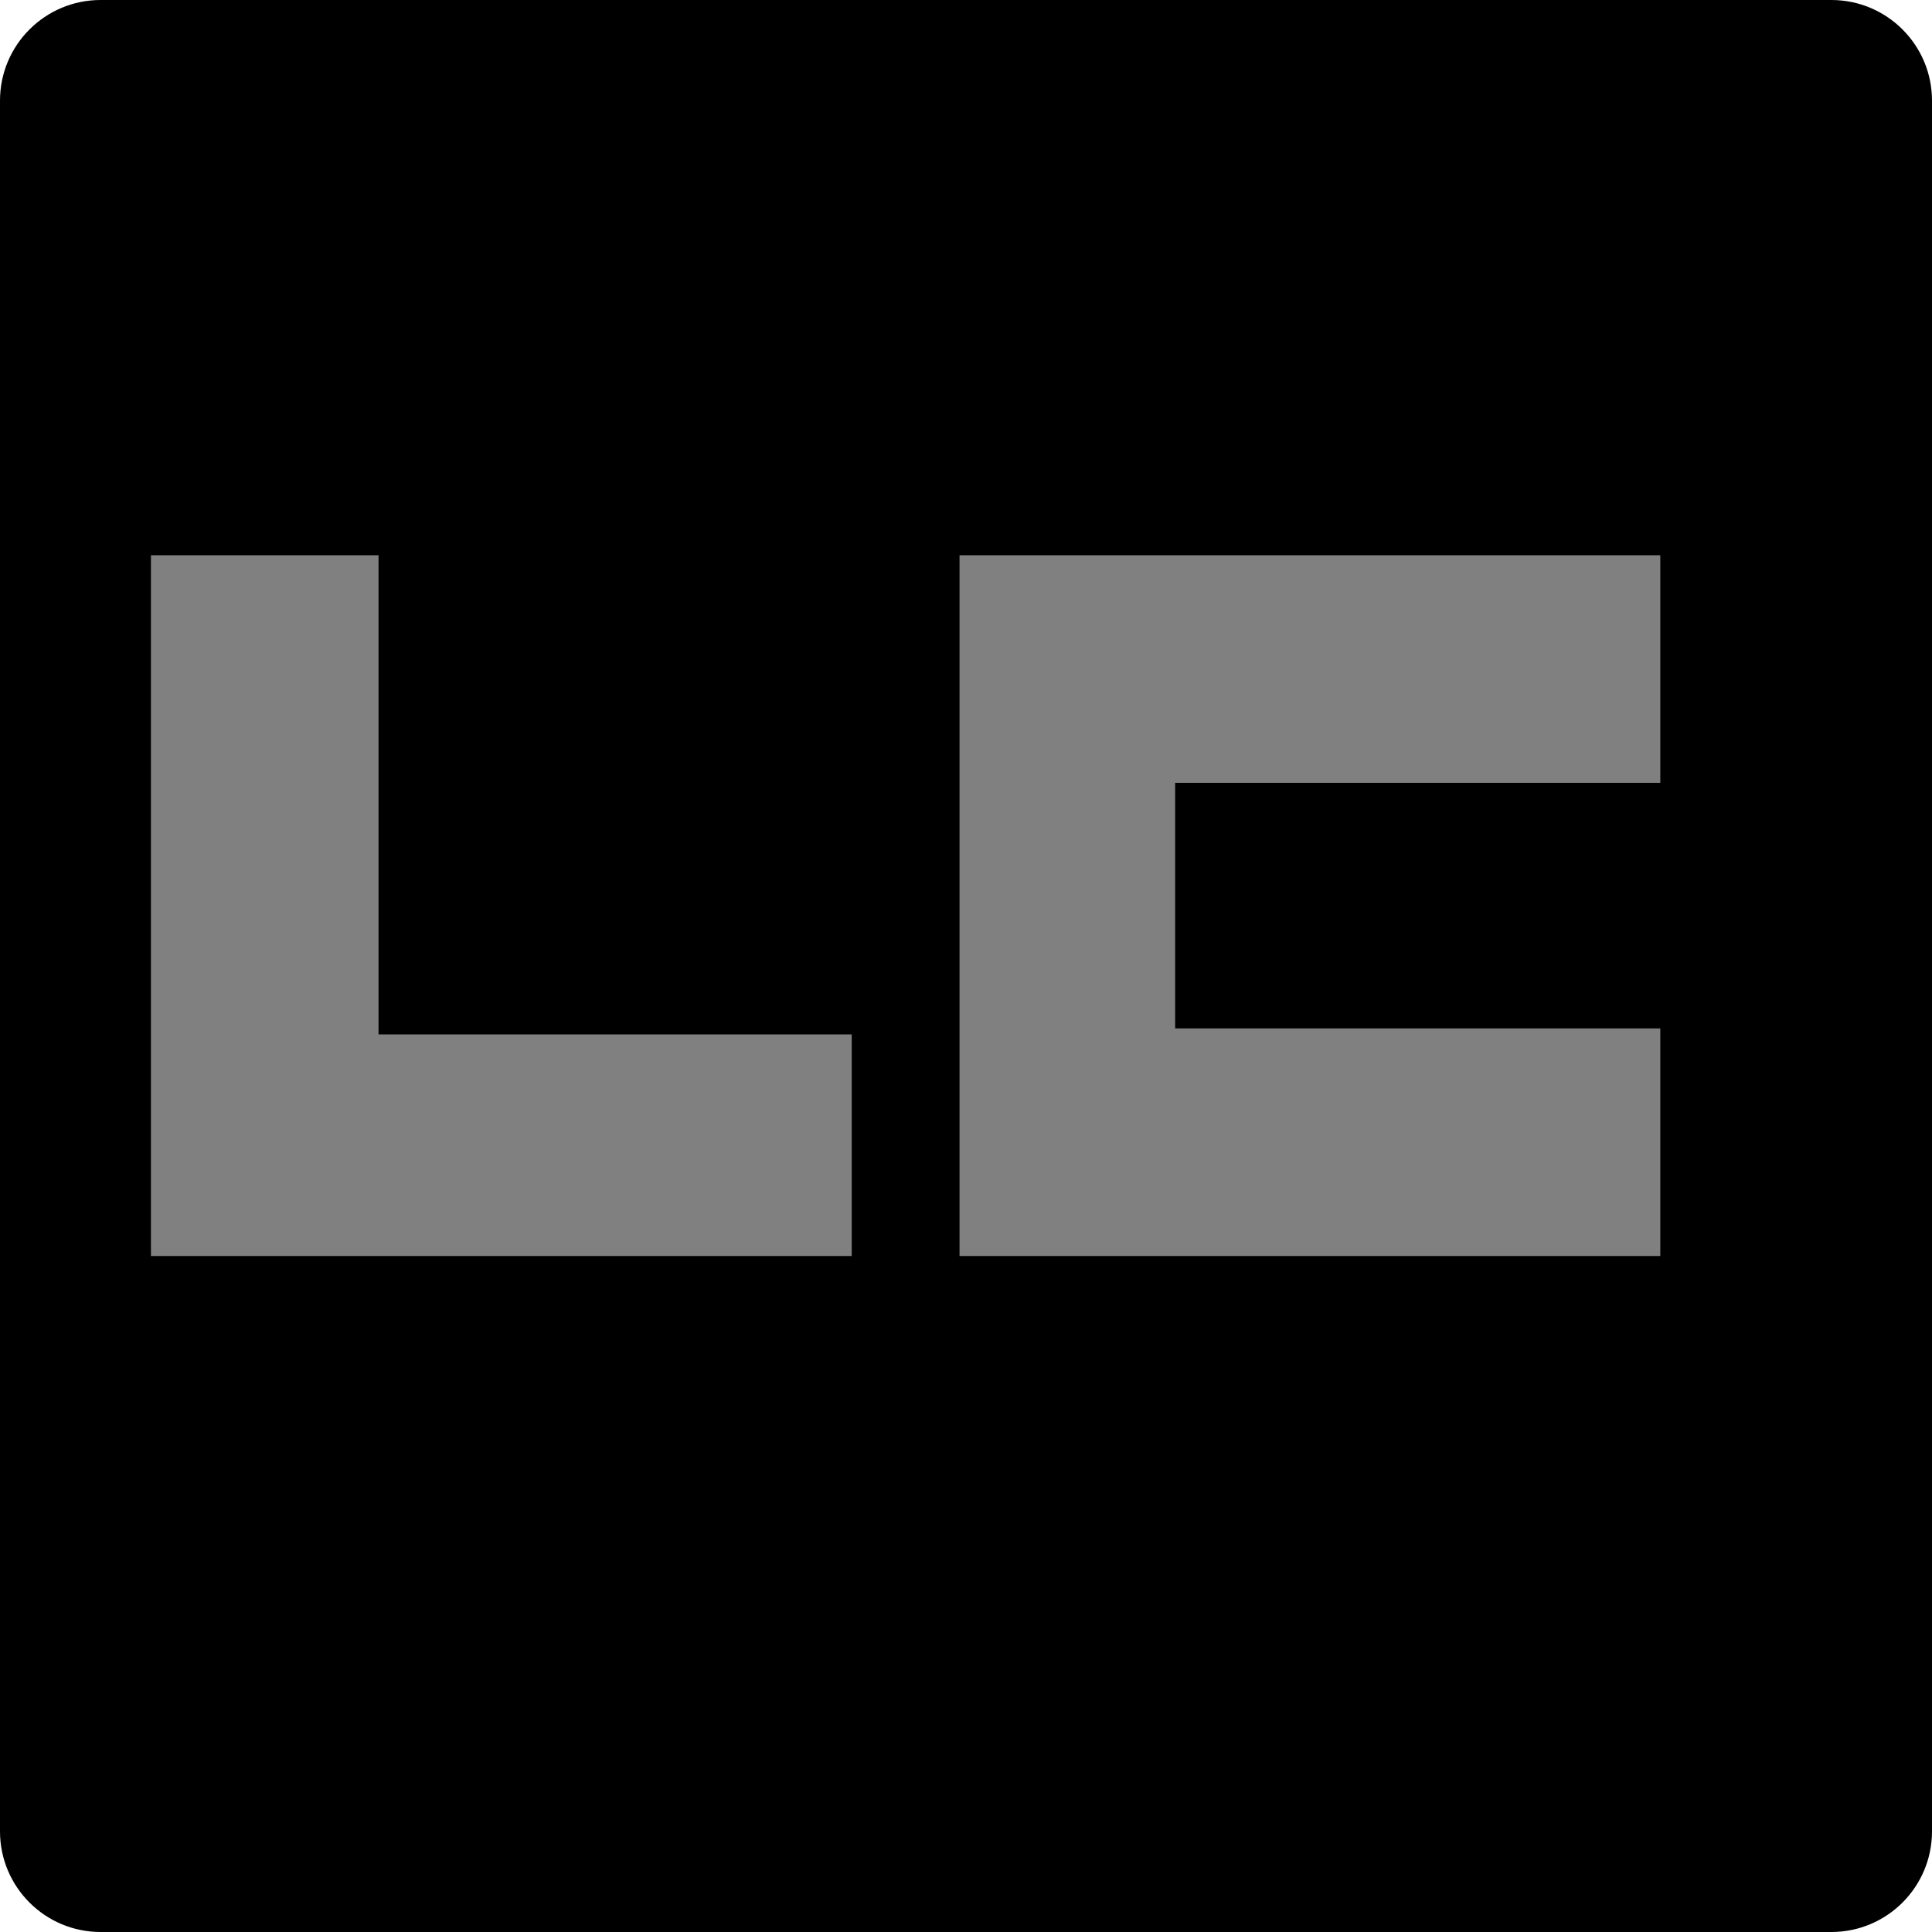
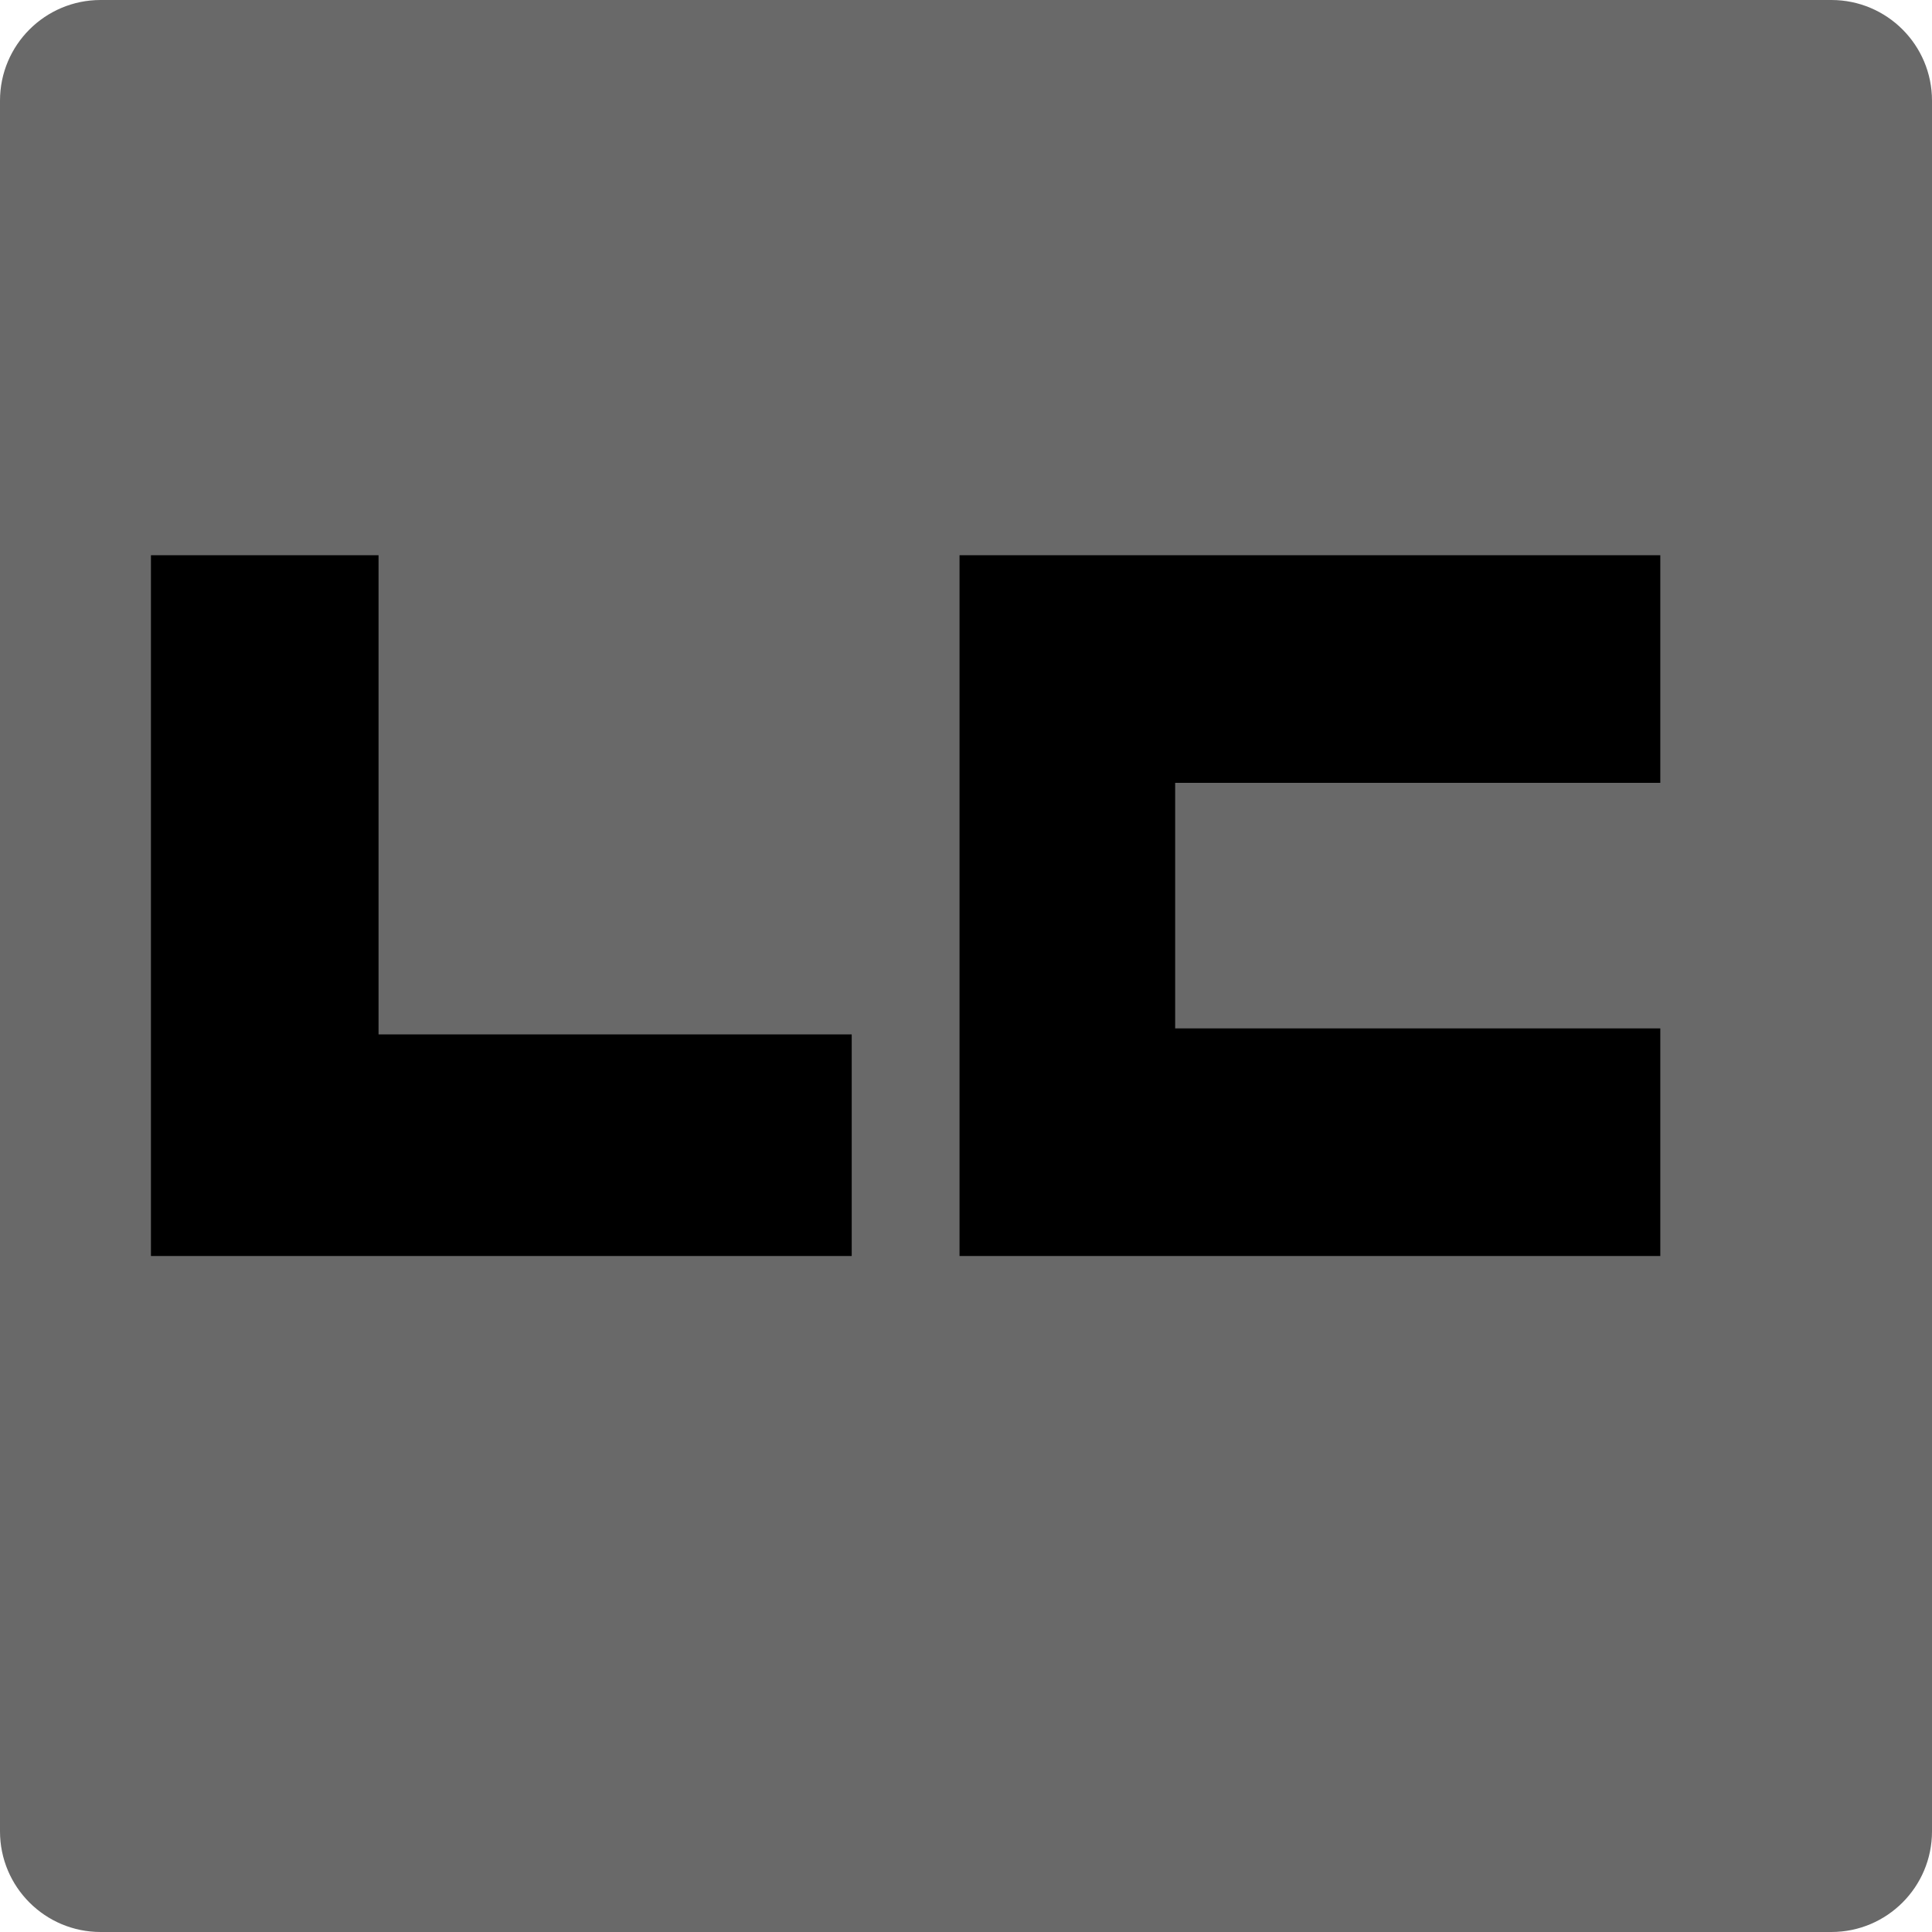
<svg xmlns="http://www.w3.org/2000/svg" width="76.8pt" height="76.8pt">
  <defs>
    <linearGradient id="gradient0" gradientTransform="translate(0, -956.362)" gradientUnits="objectBoundingBox" x1="0.579" y1="13.687" x2="0.563" y2="15.349" spreadMethod="pad">
      <stop stop-color="#ececec" offset="0" stop-opacity="1" />
      <stop stop-color="#ececec" offset="1" stop-opacity="0" />
    </linearGradient>
  </defs>
  <g id="layer1">
-     <rect id="rect3376" transform="" fill="#000000" width="76.8pt" height="76.8pt" rx="4pt" ry="4pt" />
+     <rect id="rect3376" transform="" fill="#696969" width="76.8pt" height="76.8pt" rx="4pt" ry="4pt" />
    <g id="g4262" transform="translate(7.14948, 28.578)" fill="none">
-       <path id="rect3294" transform="matrix(1.36083 0 0 1.36083 0.850519 0.850519)" fill="#808080" d="M0 0L0 27.294L27.294 27.294L27.294 18.663L8.865 18.663L8.865 0Z" />
-       <path id="rect3298" transform="matrix(1.36083 0 0 1.36083 43.7077 0.850519)" fill="#808080" d="M0 0L0 27.294L27.294 27.294L27.294 18.429L8.398 18.429L8.398 8.865L27.294 8.865L27.294 0Z" />
+       <path id="rect3294" transform="matrix(1.36083 0 0 1.36083 0.850519 0.850519)" fill="#000000" d="M0 0L0 27.294L27.294 27.294L27.294 18.663L8.865 18.663L8.865 0Z" />
+       <path id="rect3298" transform="matrix(1.36083 0 0 1.36083 43.7077 0.850519)" fill="#000000" d="M0 0L0 27.294L27.294 27.294L27.294 18.429L8.398 18.429L8.398 8.865L27.294 8.865L27.294 0Z" />
    </g>
    <path id="rect3376-7" transform="" fill="url(#gradient0)" opacity="0.52" d="M5 0C2.23 0 0 2.23 0 5L0 67.469L96 34.031L96 5C96 2.23 93.77 0 91 0Z" />
  </g>
</svg>
